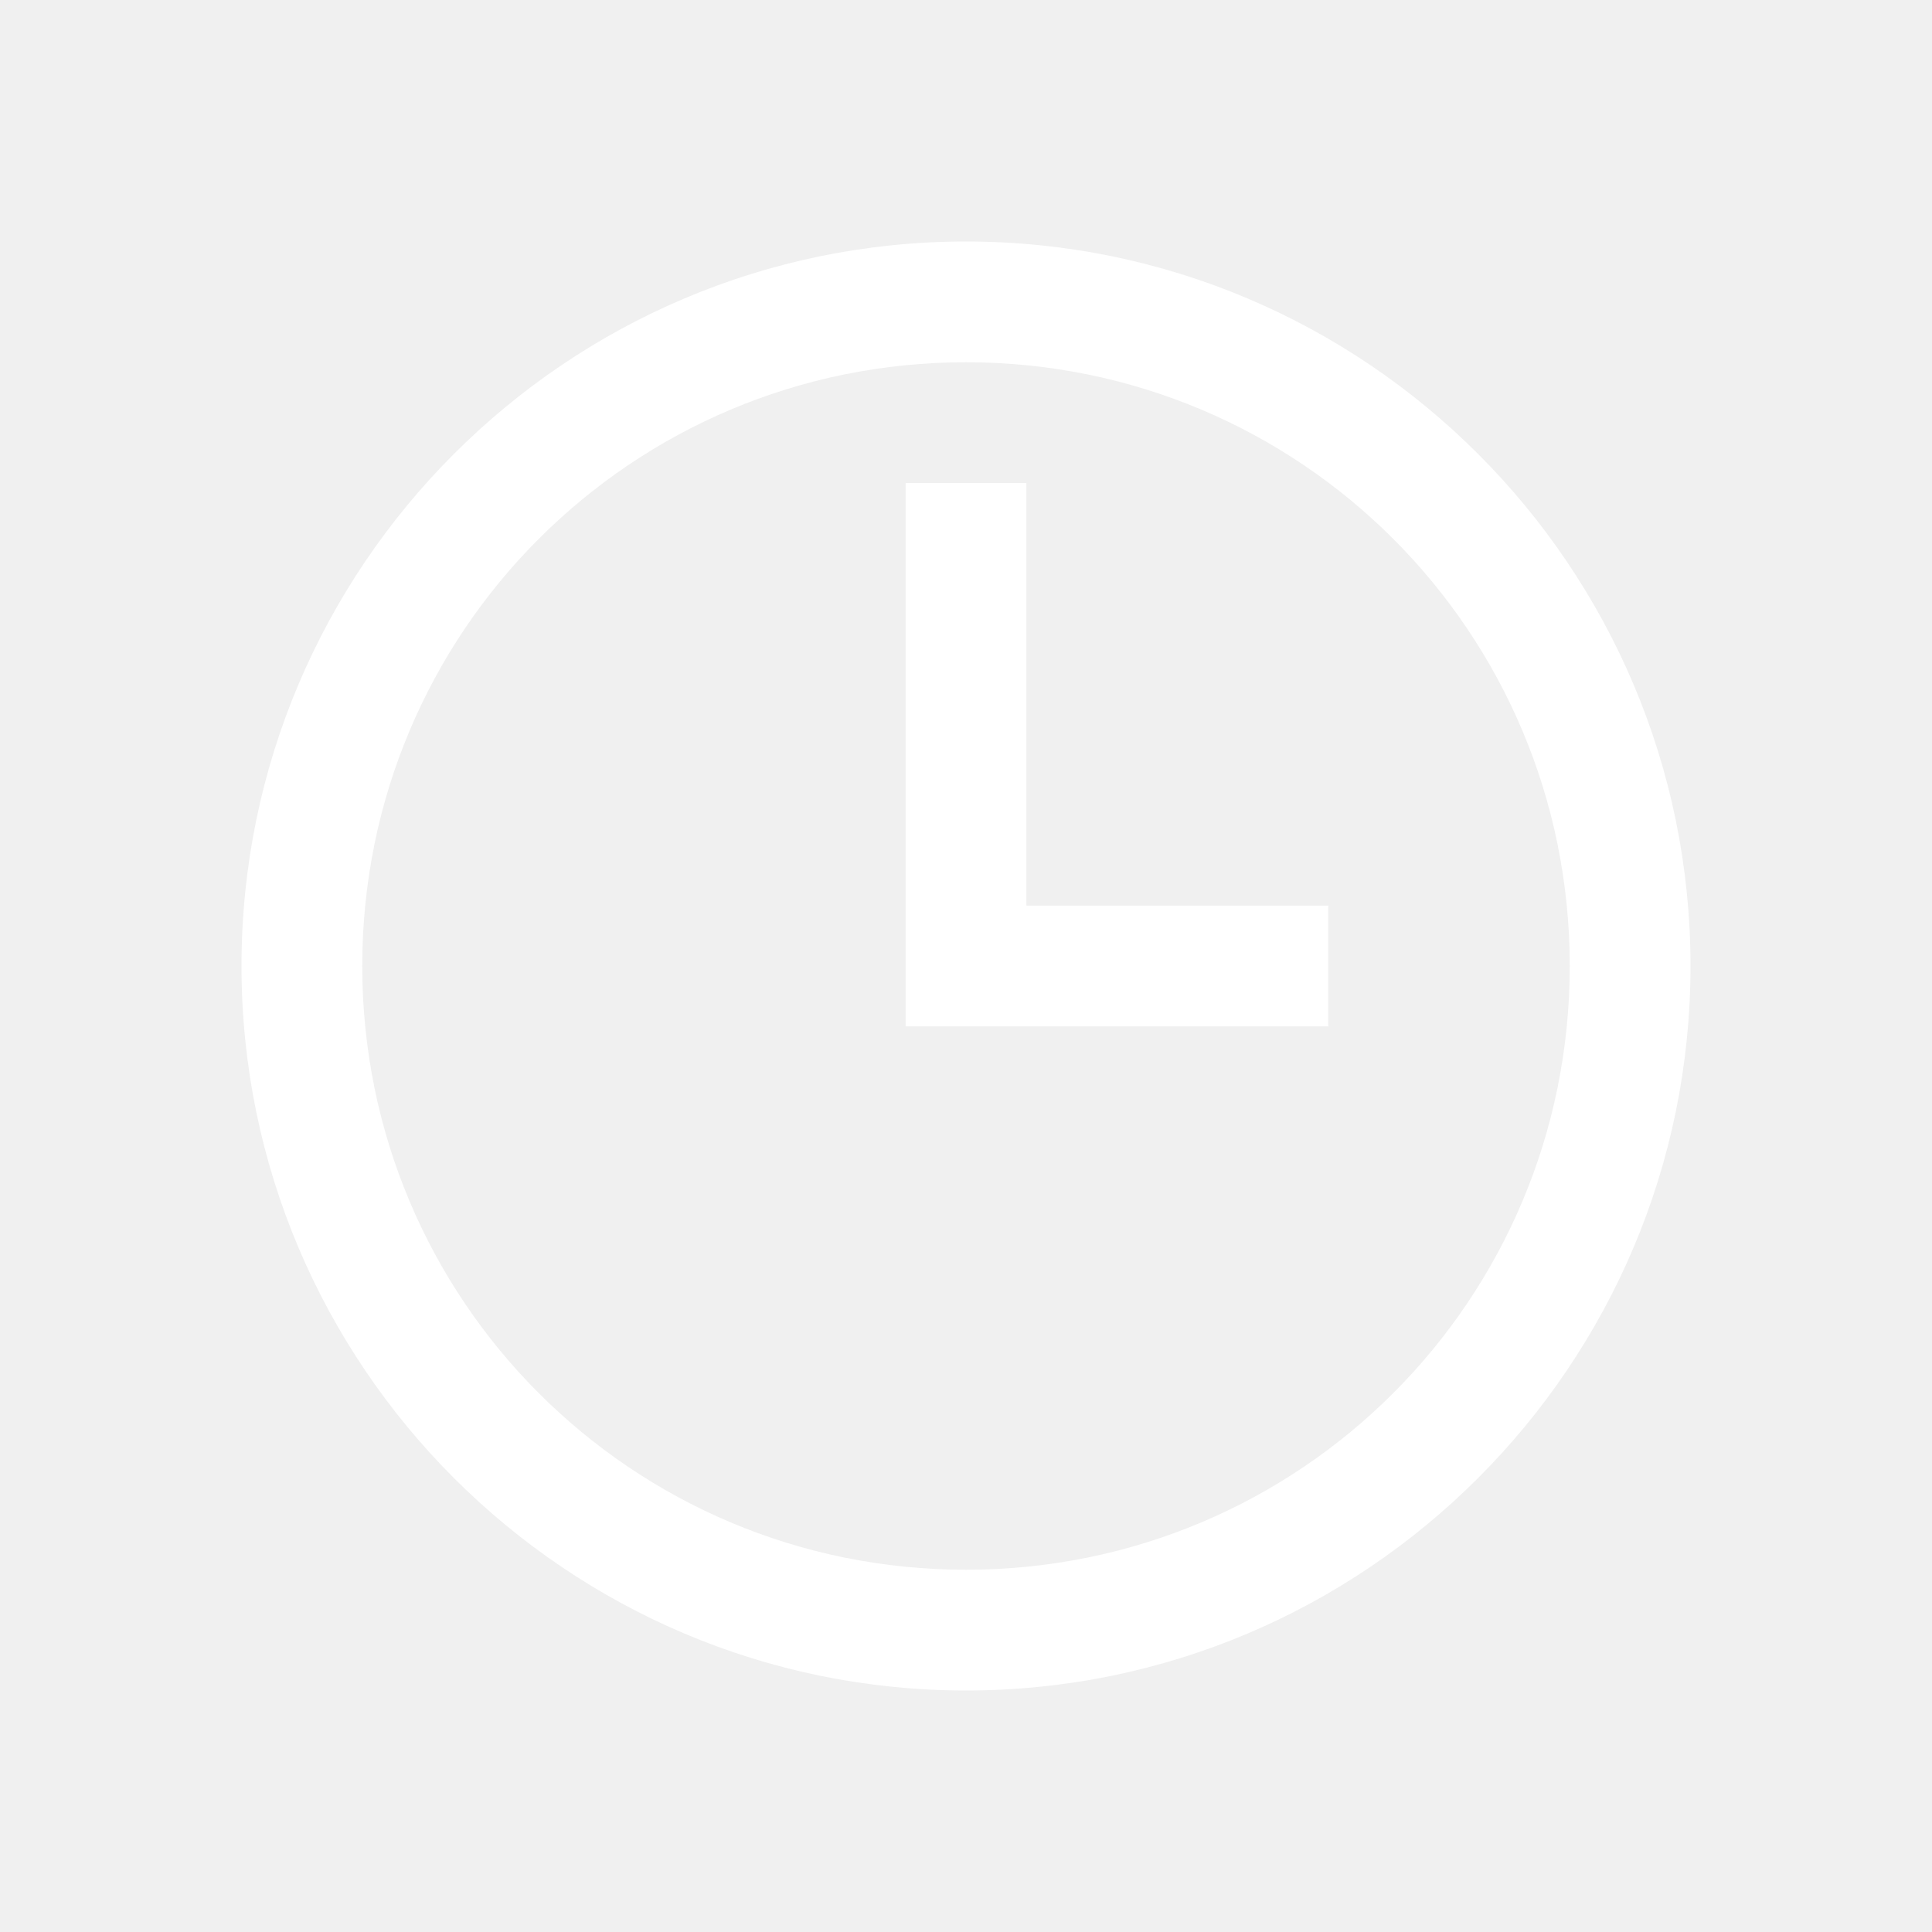
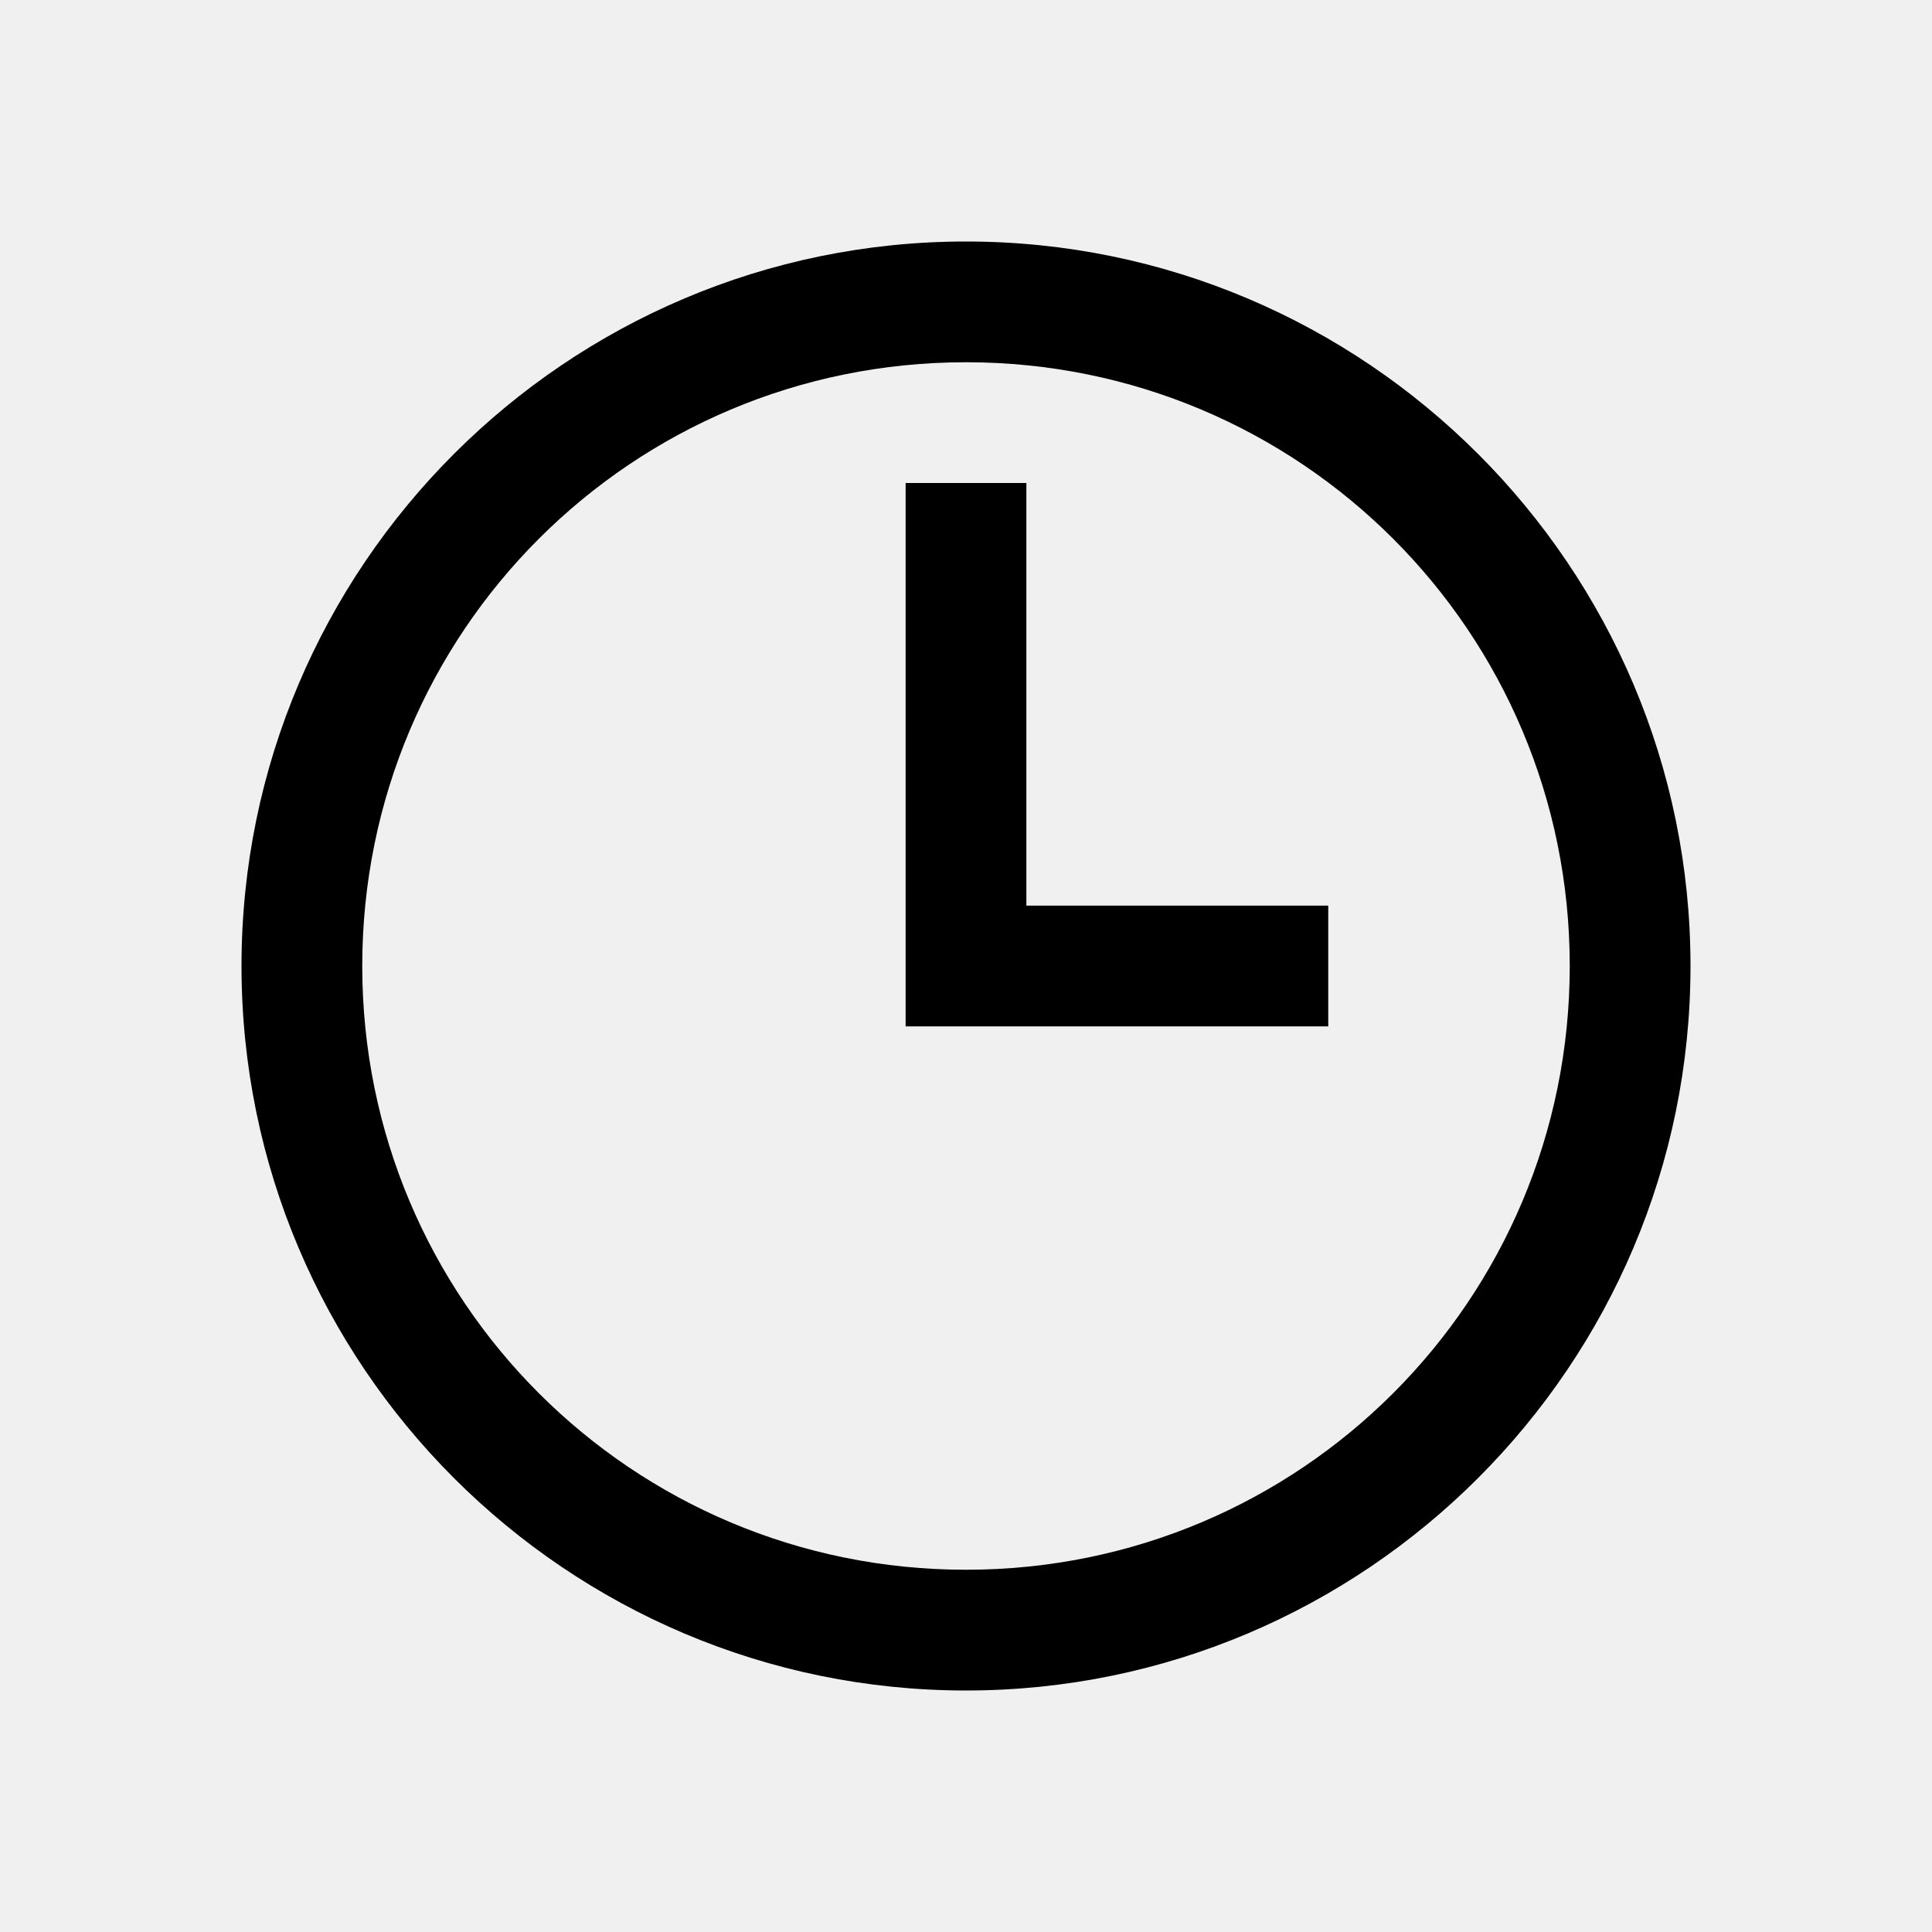
- <svg xmlns="http://www.w3.org/2000/svg" viewBox="0 0 32 32" fill="#ffffff" width="25px" height="25px">
+ <svg xmlns="http://www.w3.org/2000/svg" viewBox="0 0 32 32" fill="rgb(255, 255, 255);" width="25px" height="25px">
  <path d="M 16 4 C 9.383 4 4 9.383 4 16 C 4 22.617 9.383 28 16 28 C 22.617 28 28 22.617 28 16 C 28 9.383 22.617 4 16 4 Z M 16 6 C 21.535 6 26 10.465 26 16 C 26 21.535 21.535 26 16 26 C 10.465 26 6 21.535 6 16 C 6 10.465 10.465 6 16 6 Z M 15 8 L 15 17 L 22 17 L 22 15 L 17 15 L 17 8 Z" />
</svg>
